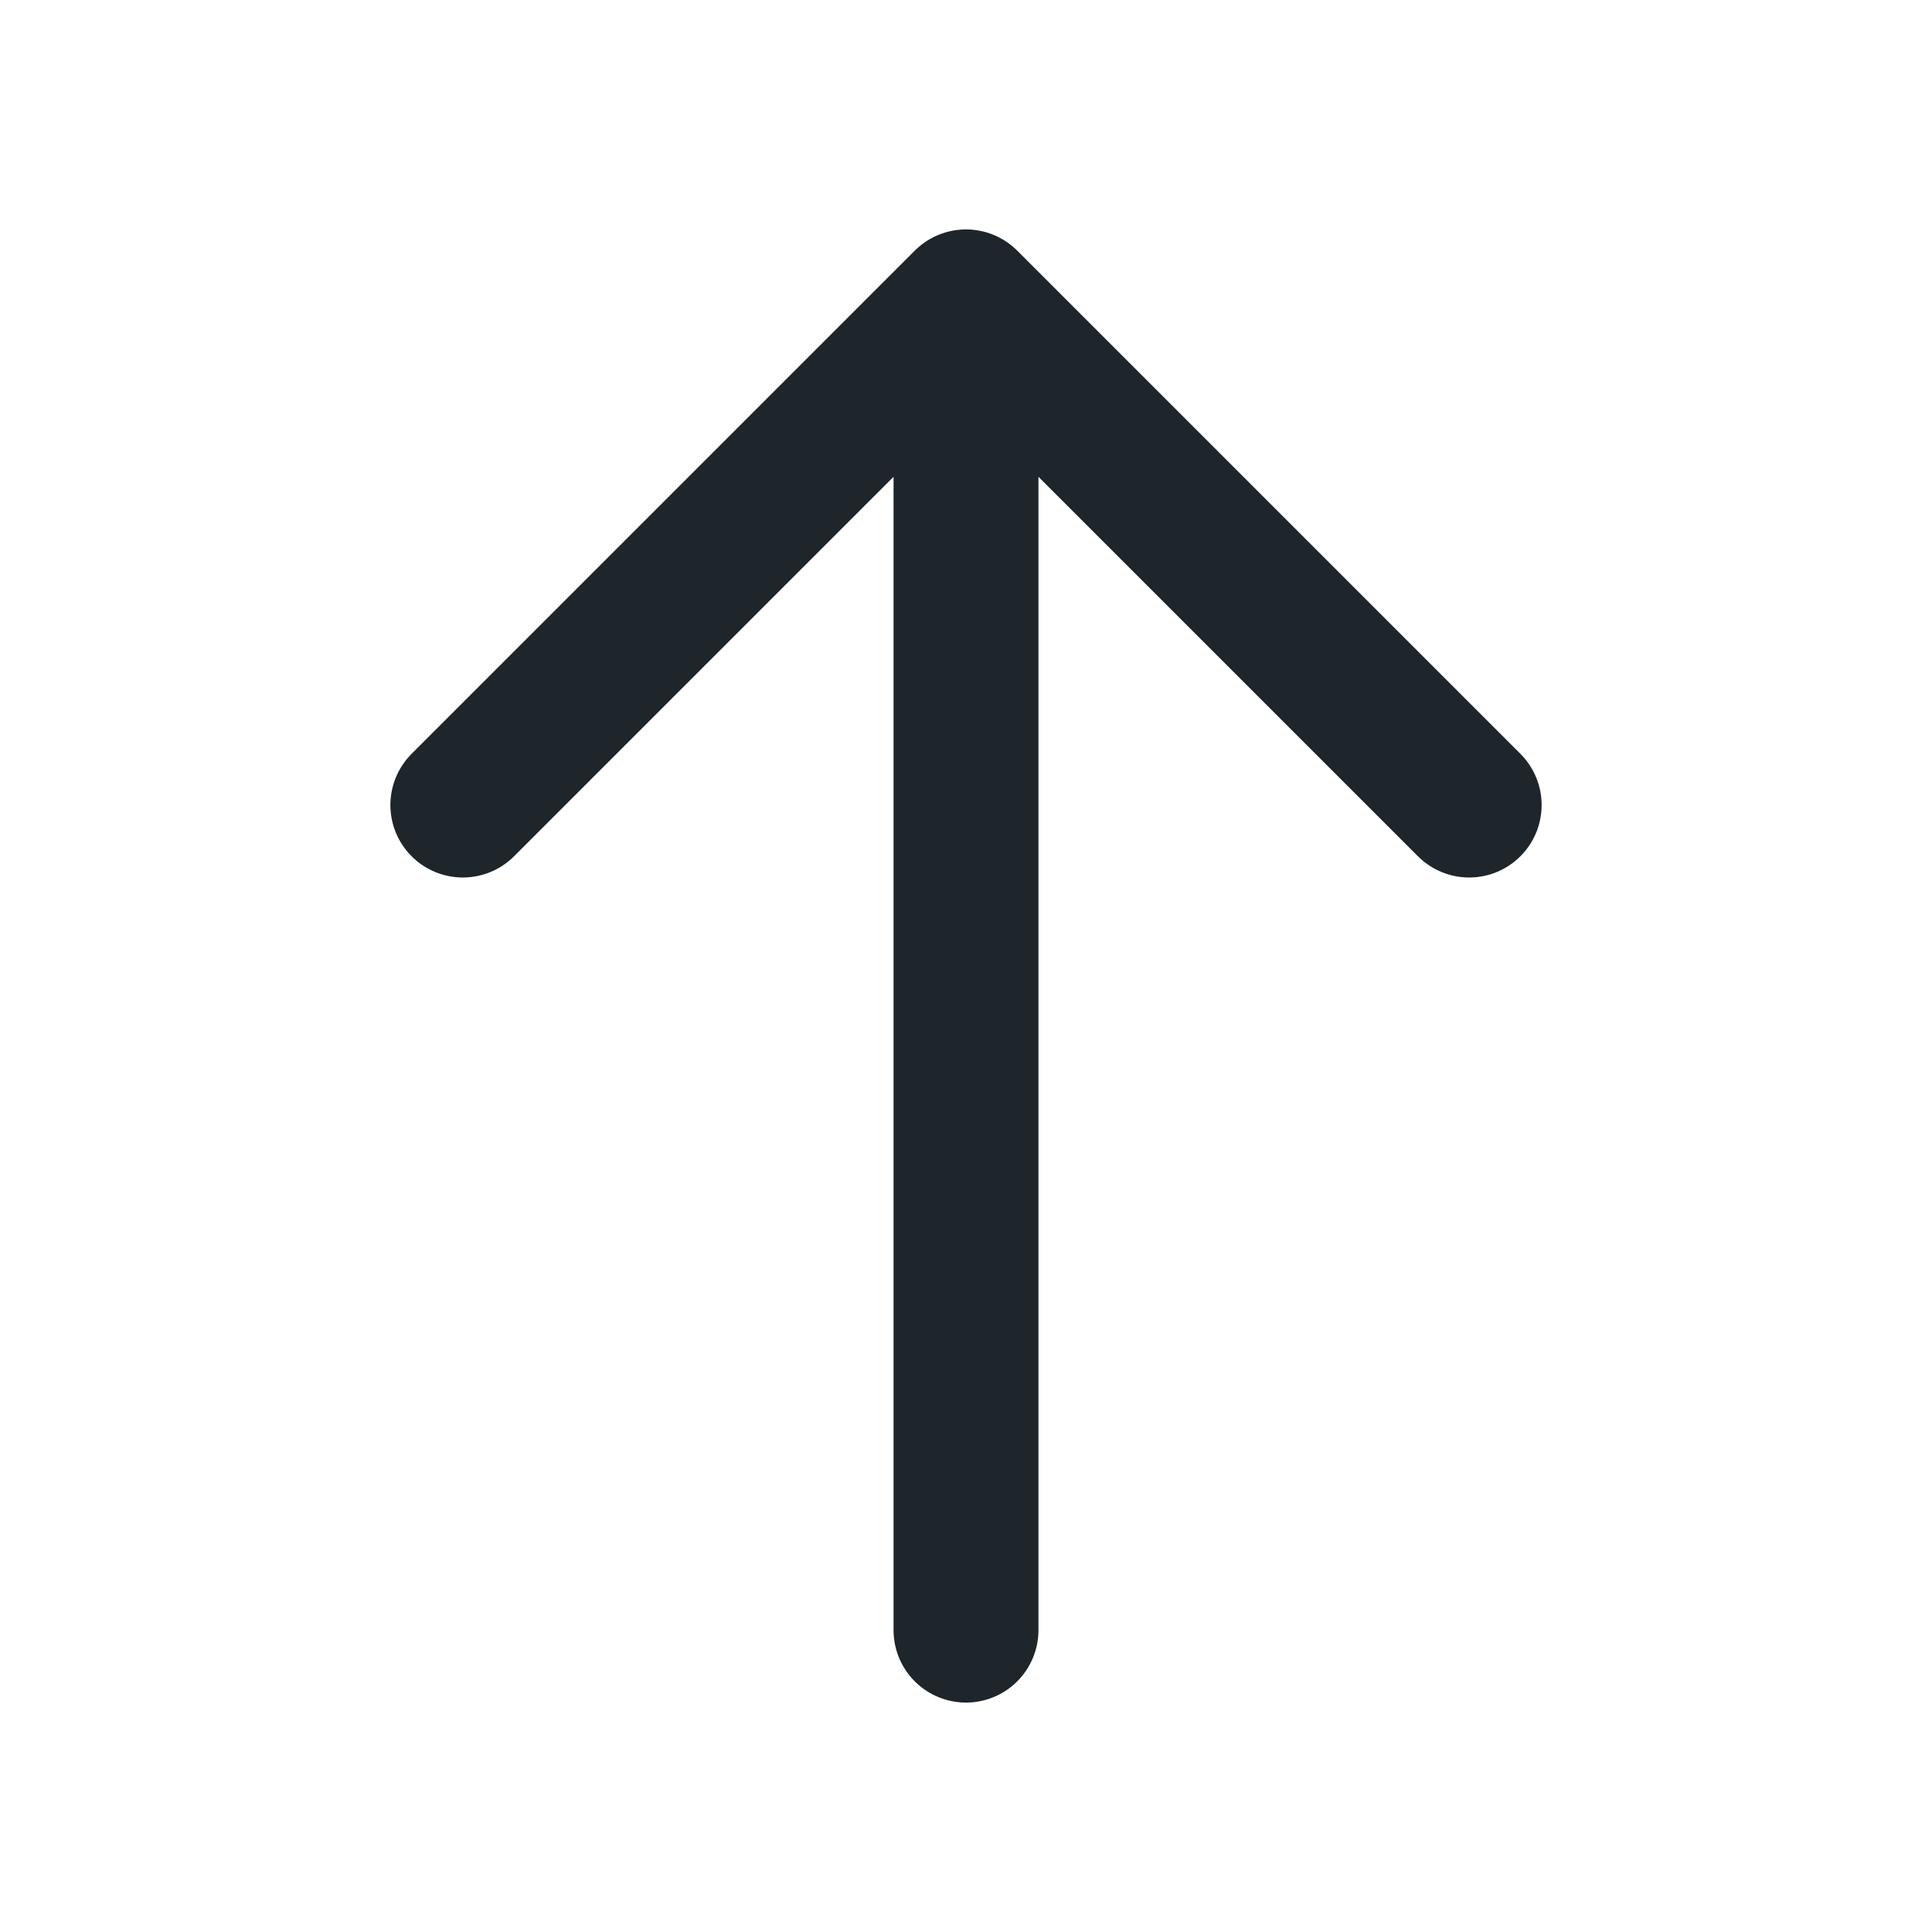
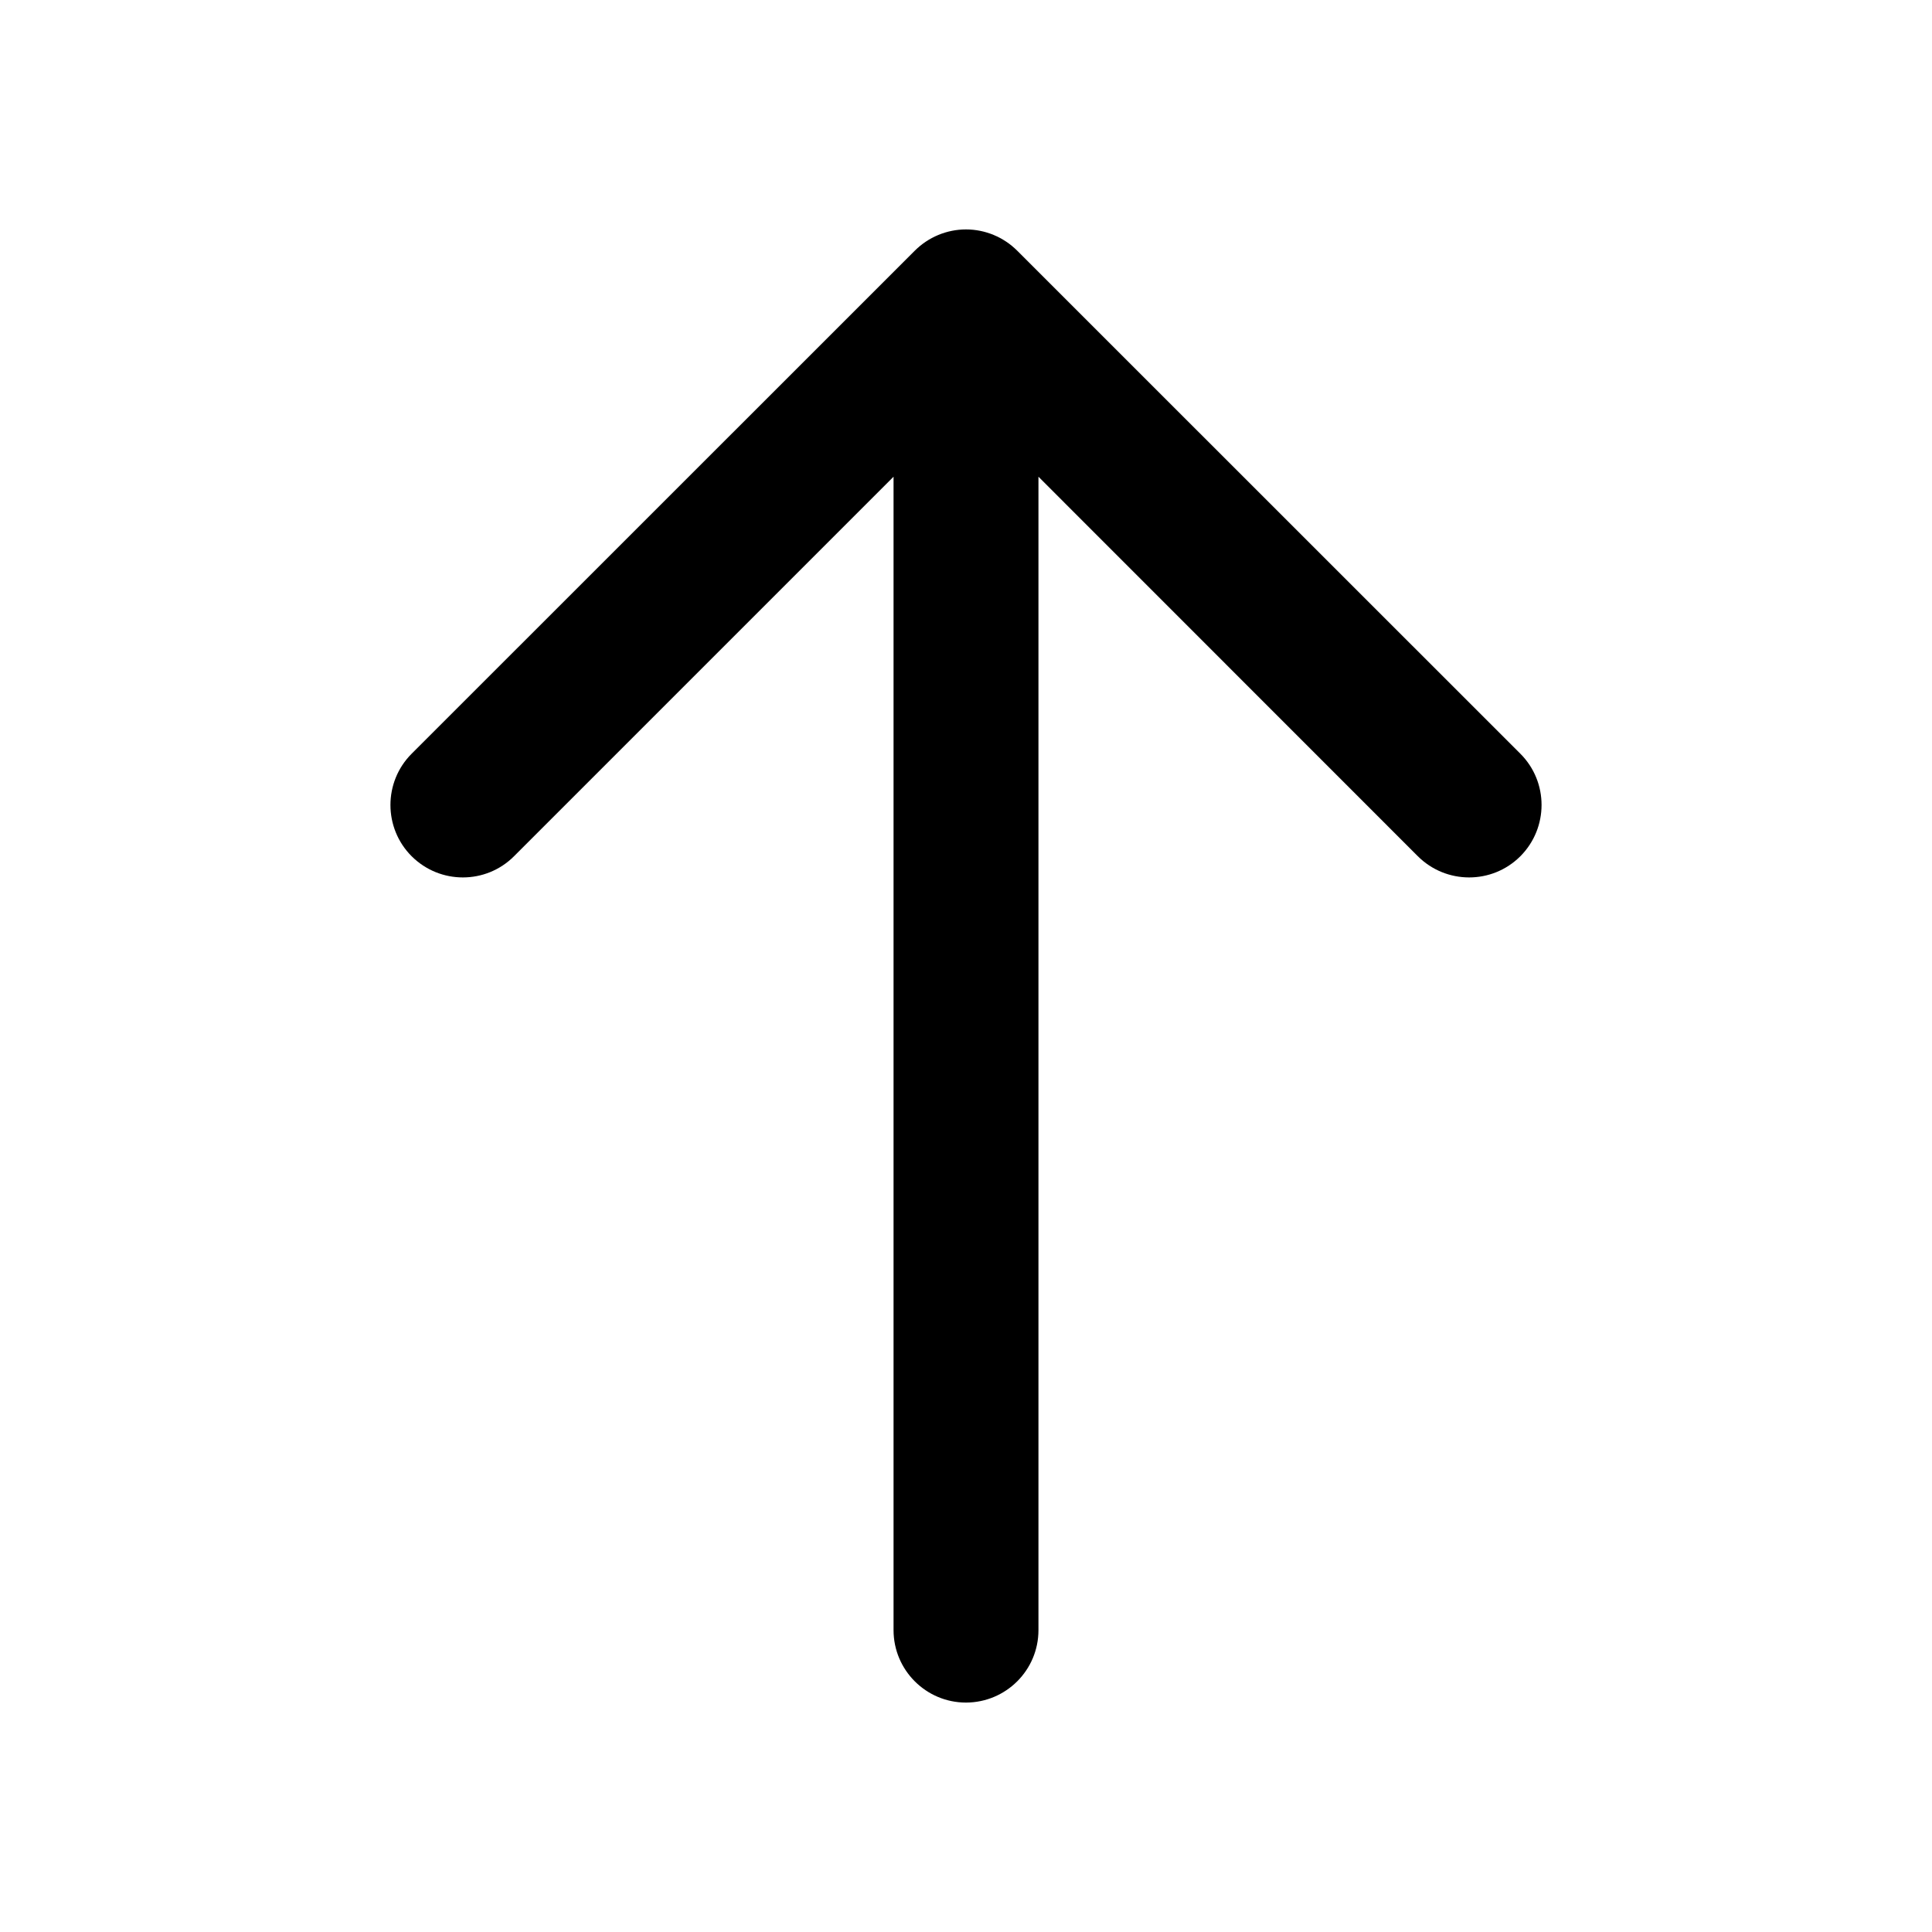
<svg xmlns="http://www.w3.org/2000/svg" width="16" height="16" viewBox="0 0 16 16" fill="none">
-   <path d="M3.833 6.667L8 2.5L12.167 6.667M8 13.5V3" stroke="#1E252B" stroke-width="1.2" stroke-linecap="round" stroke-linejoin="round" />
+   <path d="M7.4 13.5V3.948L4.257 7.091C4.023 7.325 3.644 7.325 3.409 7.091C3.175 6.857 3.175 6.476 3.409 6.242L7.576 2.076C7.688 1.964 7.841 1.9 8 1.9C8.159 1.9 8.312 1.964 8.424 2.076L12.591 6.242C12.825 6.476 12.825 6.856 12.591 7.091C12.357 7.325 11.977 7.325 11.742 7.091L8.6 3.948V13.5C8.6 13.831 8.332 14.099 8 14.1C7.669 14.1 7.4 13.831 7.4 13.5Z" fill="black" />
</svg>
